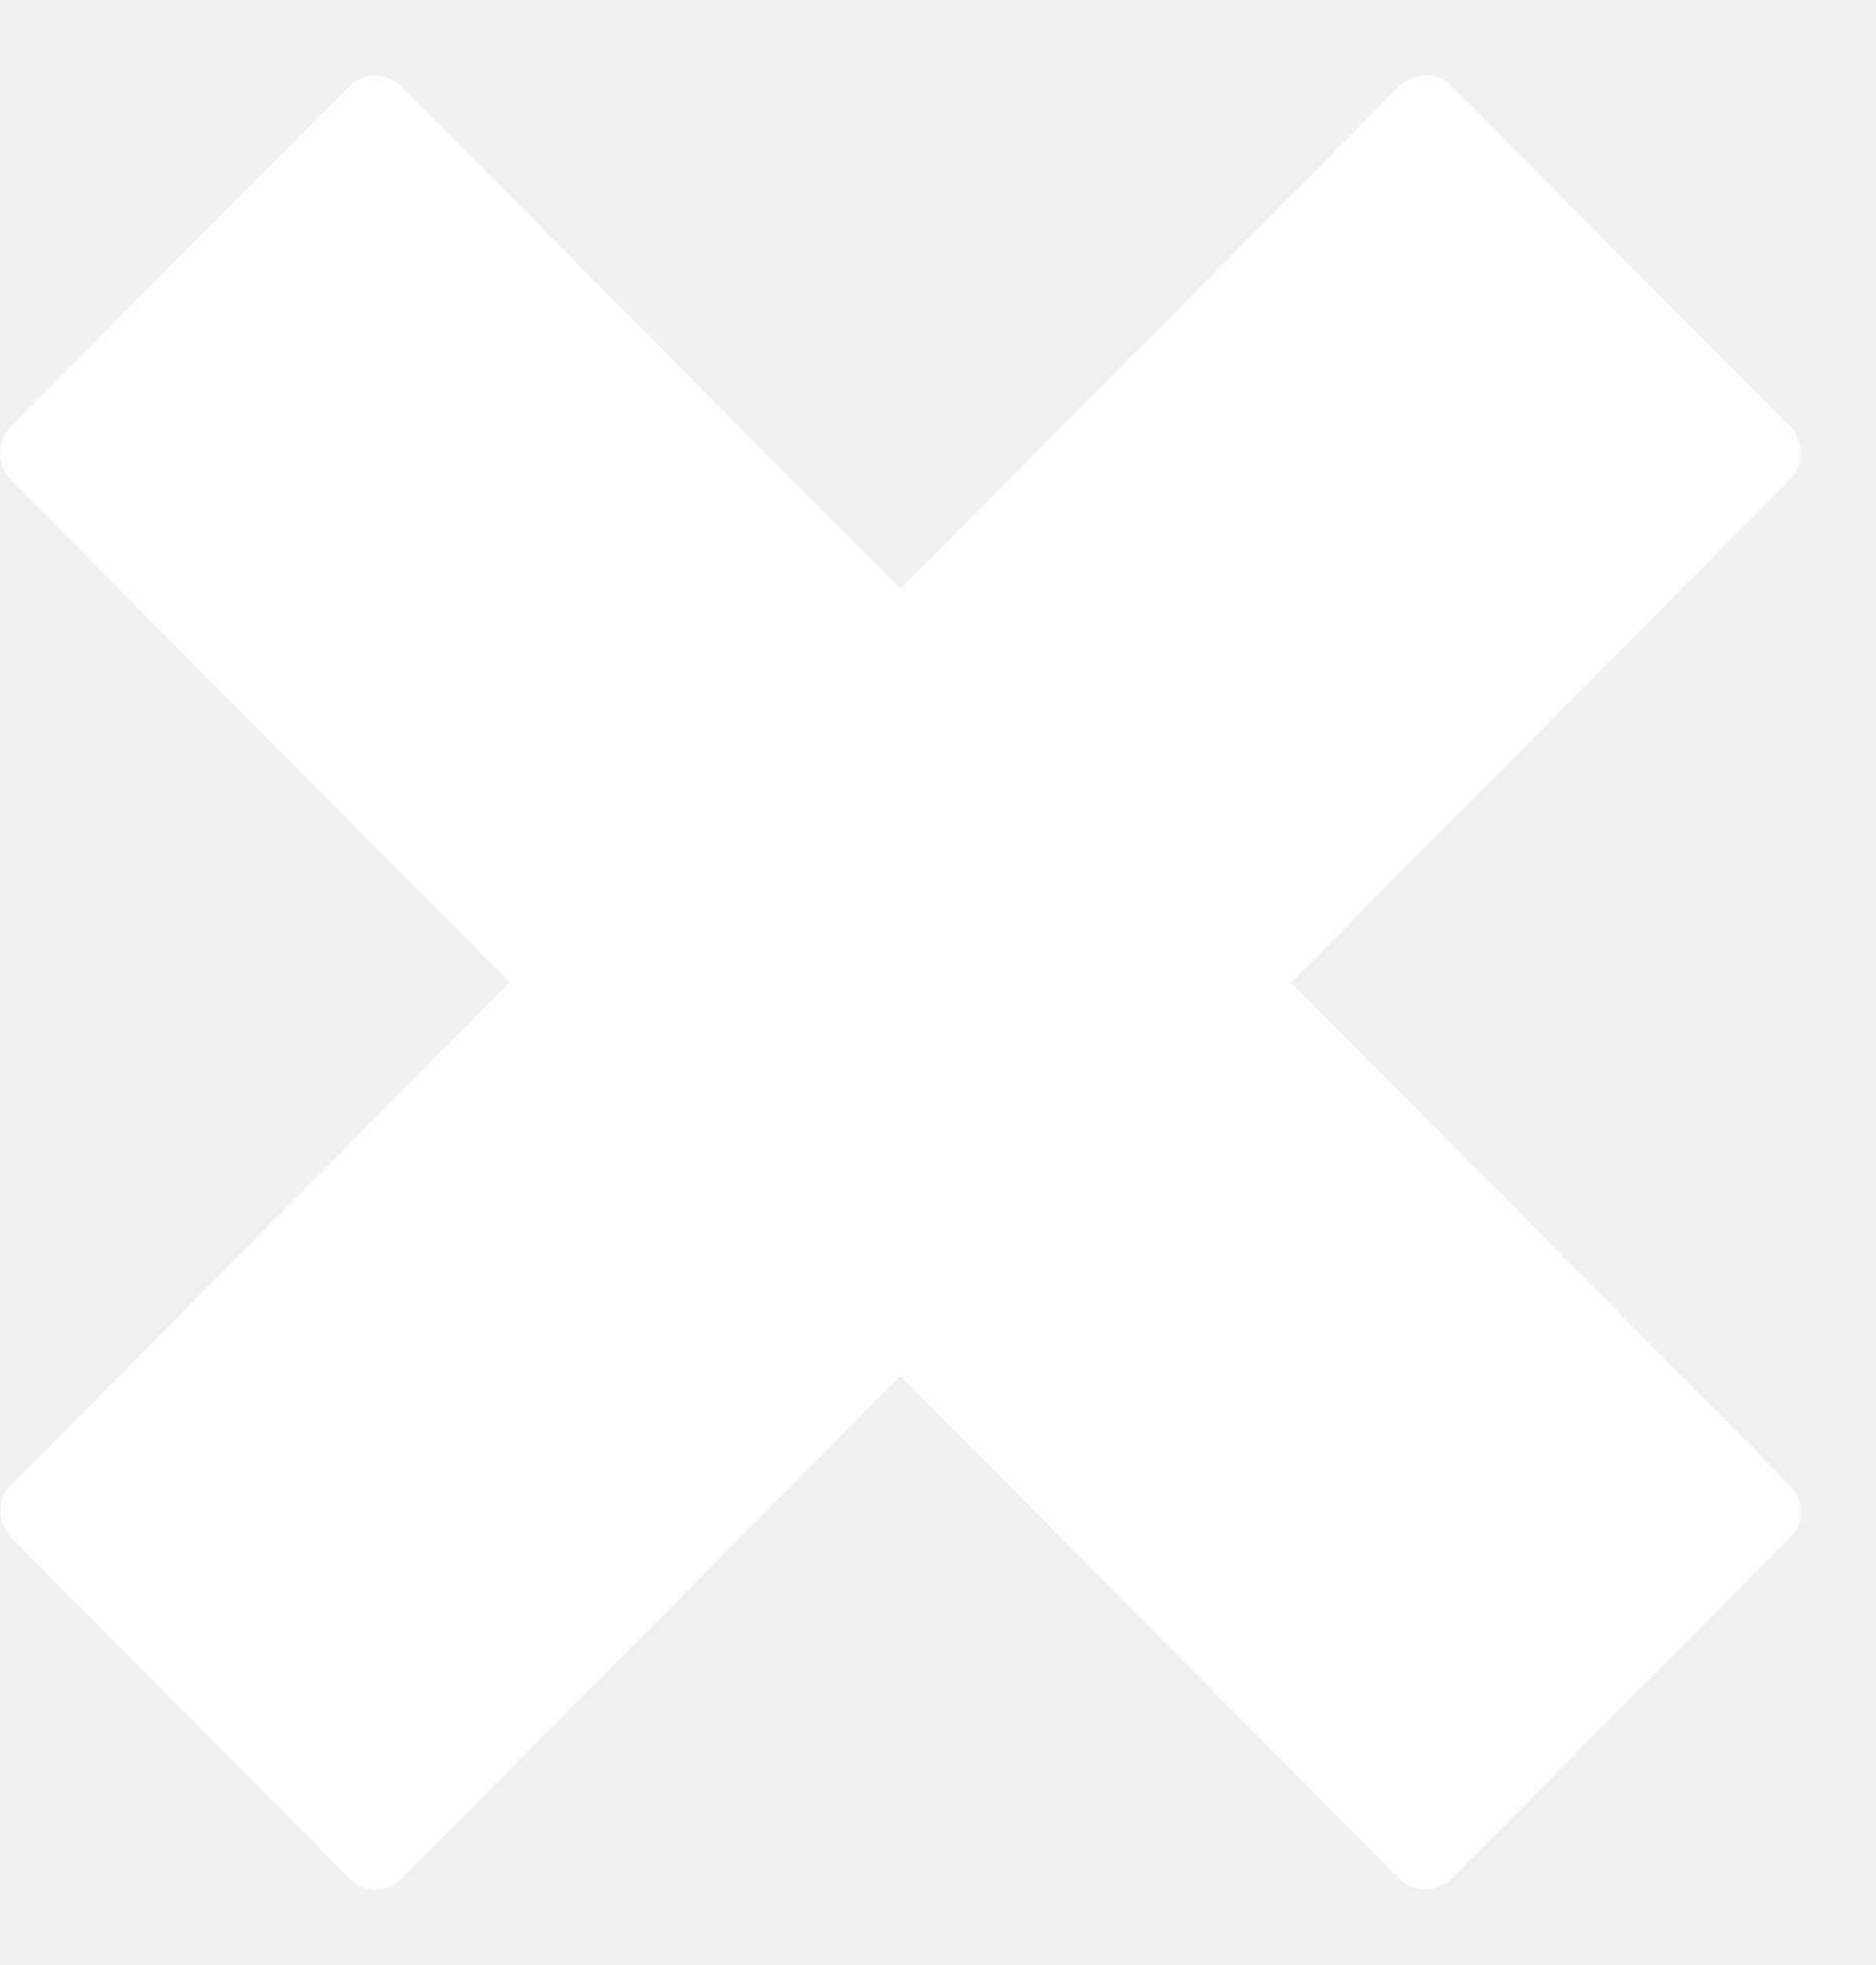
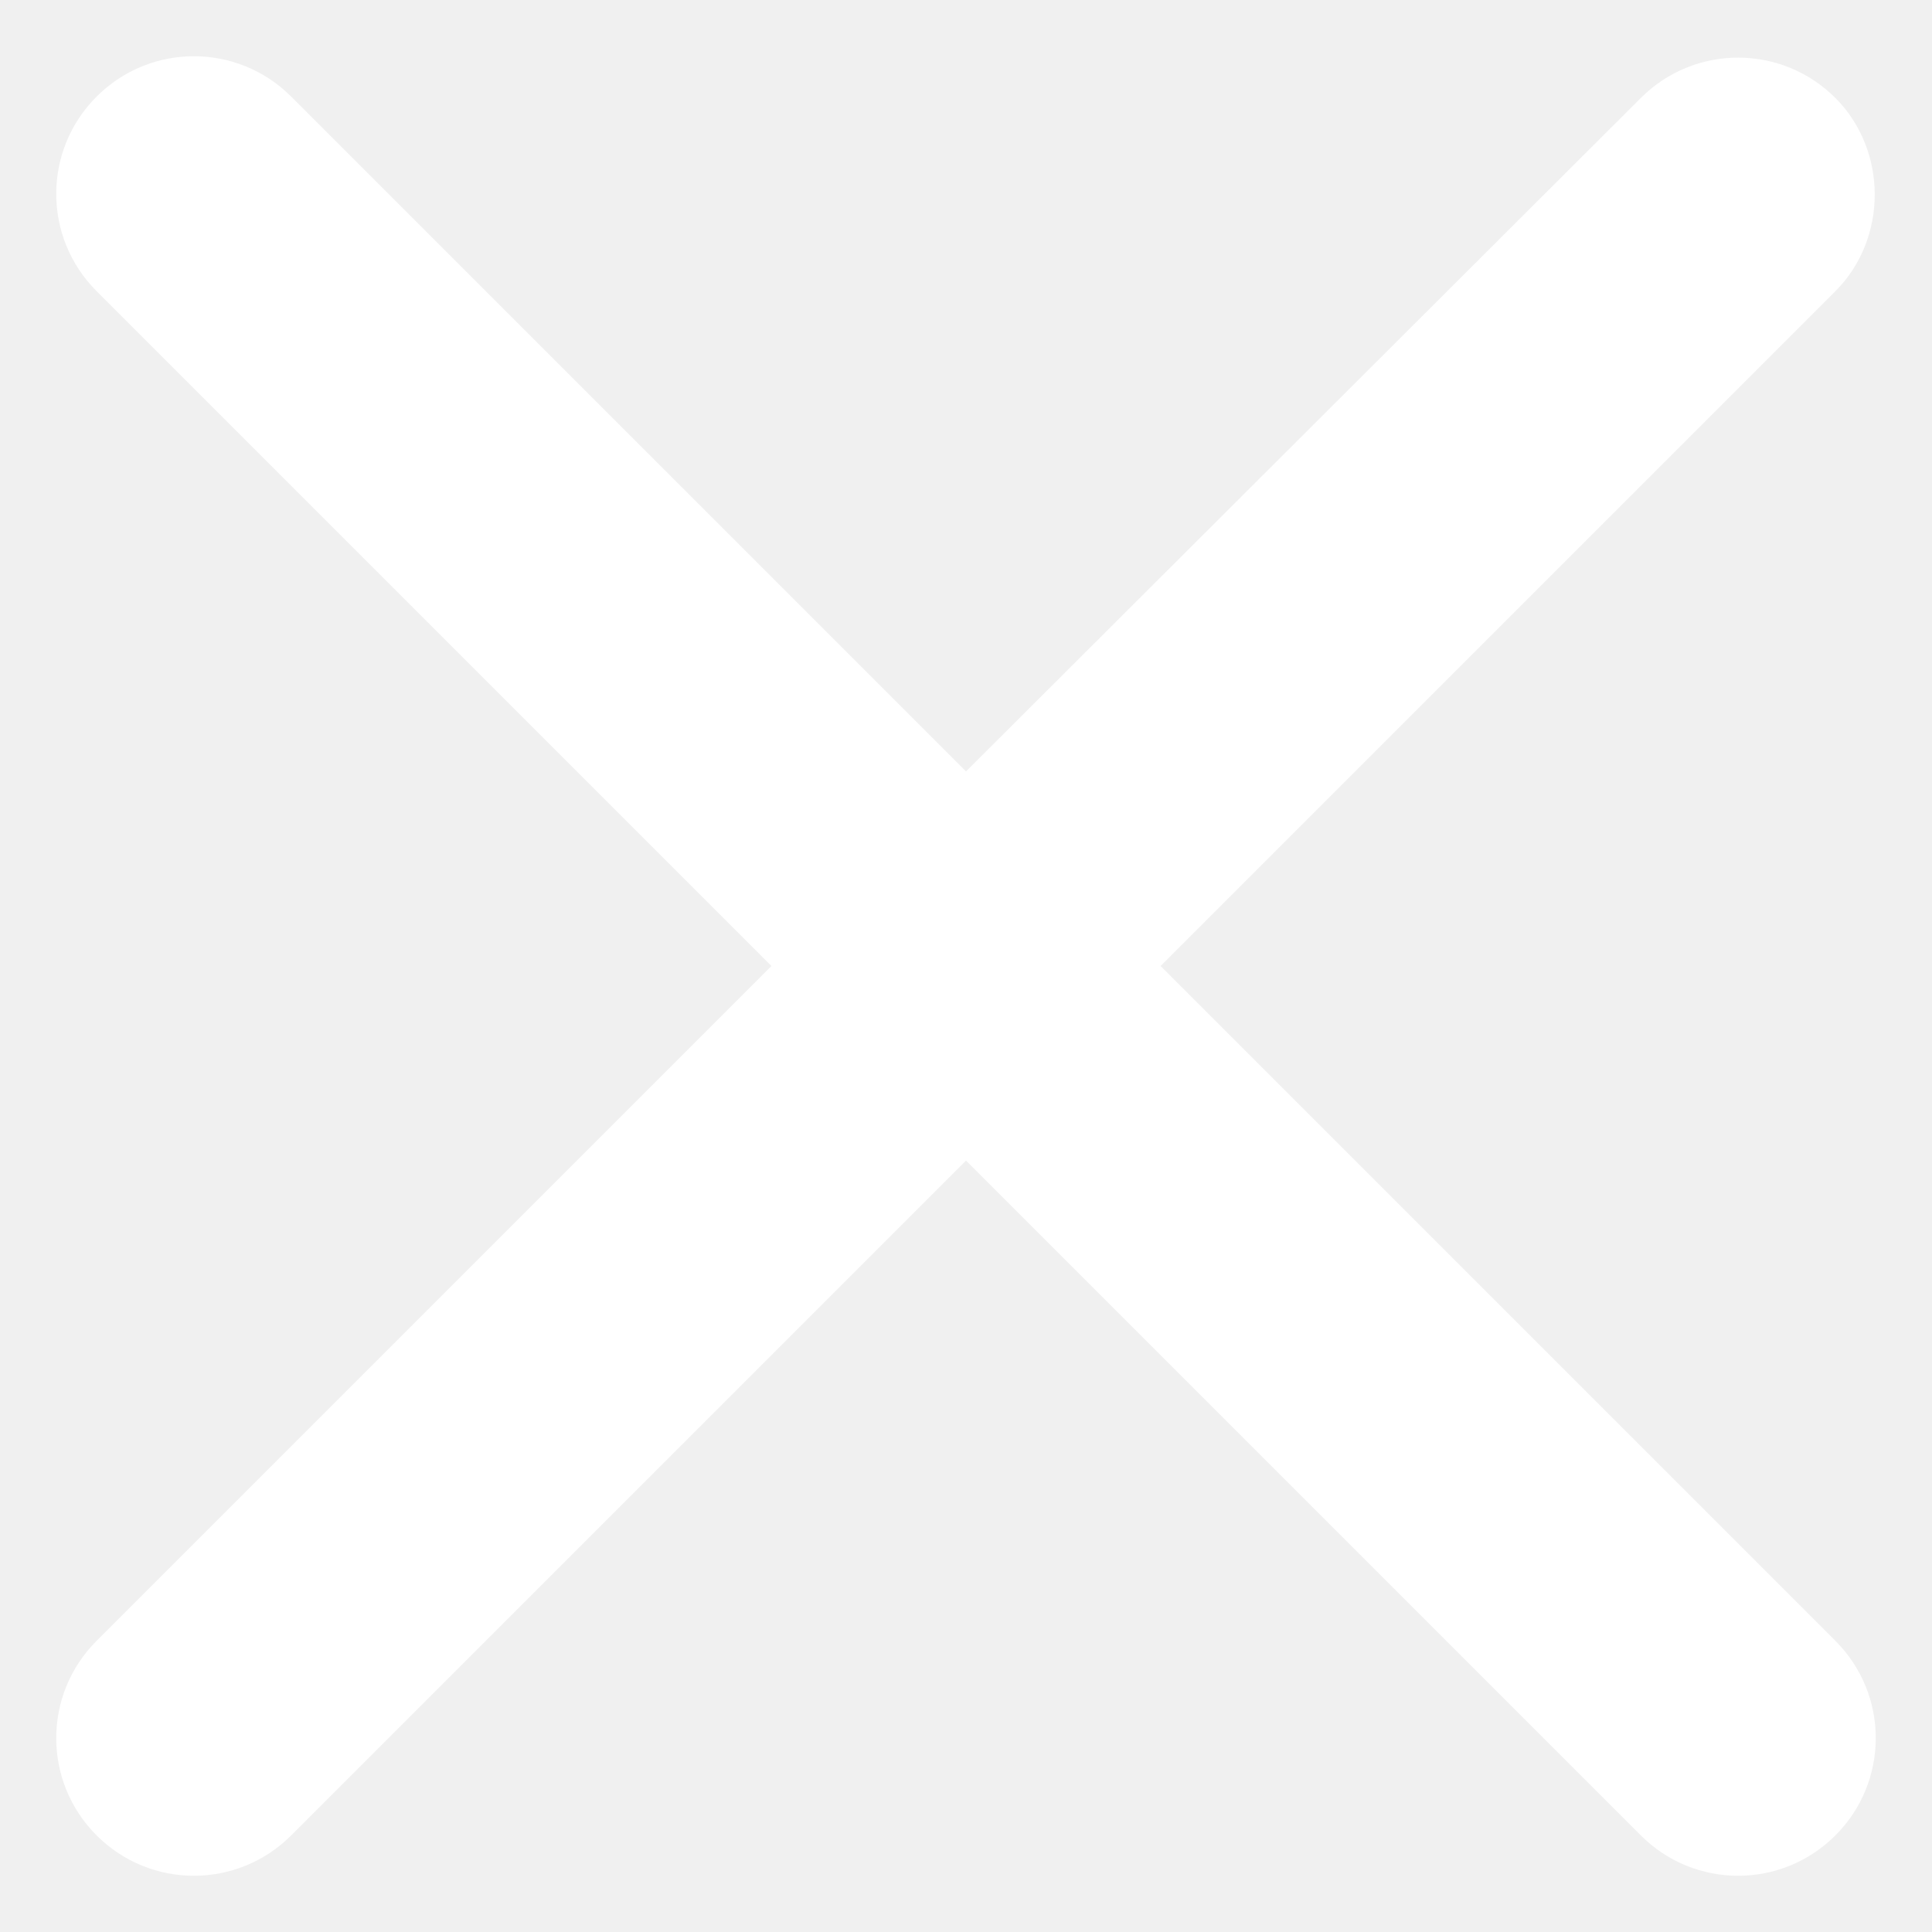
- <svg xmlns="http://www.w3.org/2000/svg" width="21px" height="22px" viewBox="0 0 21 22" version="1.1">
-   <defs />
-   <g id="Page-1" stroke="none" stroke-width="1" fill="none" fill-rule="evenodd">
-     <g id="teamawesome-timesheets-mobile-MENU" transform="translate(-340, -54)" fill="#FFFFFF" fill-rule="nonzero">
-       <g id="Header">
-         <g id="remove-2" transform="translate(340, 54)">
-           <g id="Filled_Icons_1_">
-             <g id="Filled_Icons">
-               <path d="M20.037,16.623 L14.455,11 L20.04,5.373 C20.205,5.208 20.205,4.94 20.04,4.775 L16.261,0.967 C16.097,0.802 15.831,0.802 15.667,0.967 L10.081,6.594 L4.497,0.971 C4.333,0.805 4.066,0.805 3.903,0.971 L0.123,4.777 C-0.041,4.942 -0.041,5.211 0.123,5.376 L5.707,11 L0.128,16.621 C-0.036,16.786 -0.036,17.054 0.128,17.219 L3.909,21.027 C3.913,21.032 3.916,21.037 3.92,21.039 C4.084,21.204 4.338,21.193 4.502,21.027 L10.082,15.406 L15.663,21.029 C15.827,21.194 16.094,21.194 16.257,21.029 L20.037,17.221 C20.042,17.217 20.047,17.213 20.049,17.209 C20.212,17.044 20.201,16.789 20.037,16.623 Z" id="Shape" />
-             </g>
-           </g>
-         </g>
-       </g>
-     </g>
-   </g>
+ <svg xmlns="http://www.w3.org/2000/svg" width="14" height="14" viewBox="0 0 14 14" fill="none">
+   <path d="M13.3 0.71C12.91 0.32 12.28 0.32 11.89 0.71L7 5.59L2.11 0.7C1.72 0.31 1.09 0.31 0.7 0.7C0.31 1.09 0.31 1.72 0.7 2.11L5.59 7L0.7 11.89C0.31 12.28 0.31 12.91 0.7 13.3C1.09 13.69 1.72 13.69 2.11 13.3L7 8.41L11.89 13.3C12.28 13.69 12.91 13.69 13.3 13.3C13.69 12.91 13.69 12.28 13.3 11.89L8.41 7L13.3 2.11C13.68 1.73 13.68 1.09 13.3 0.71Z" fill="white" />
</svg>
